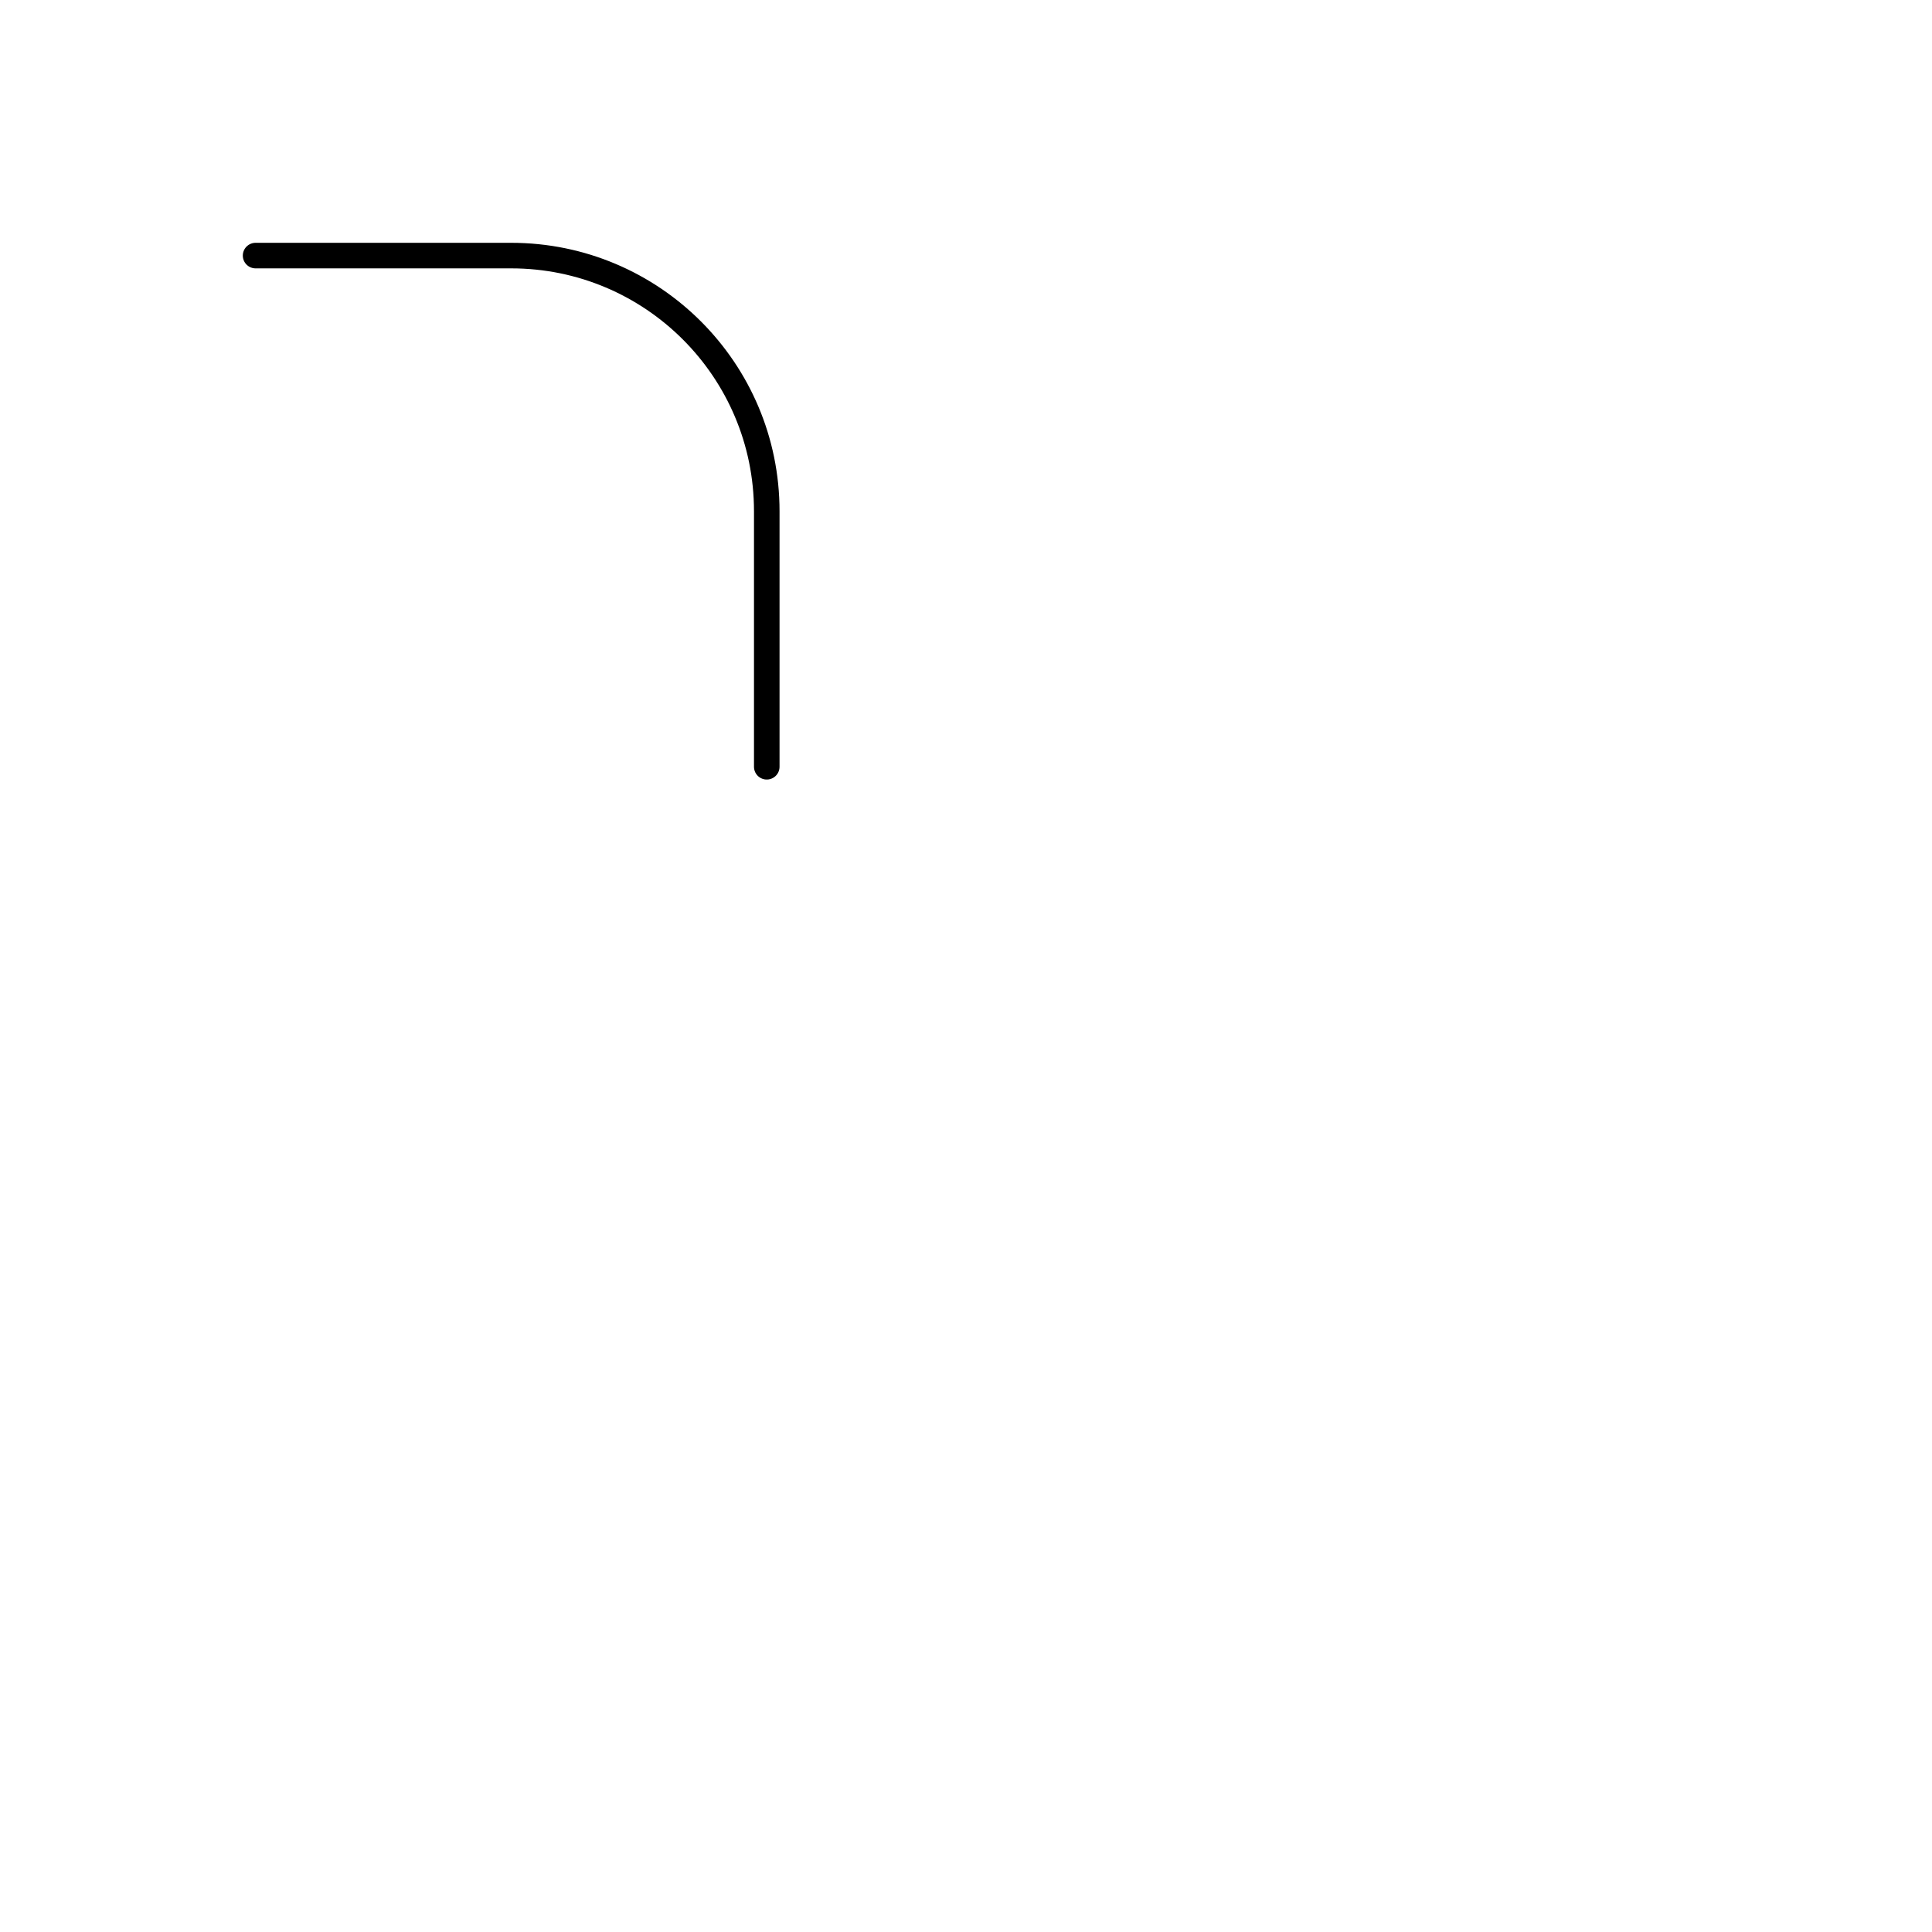
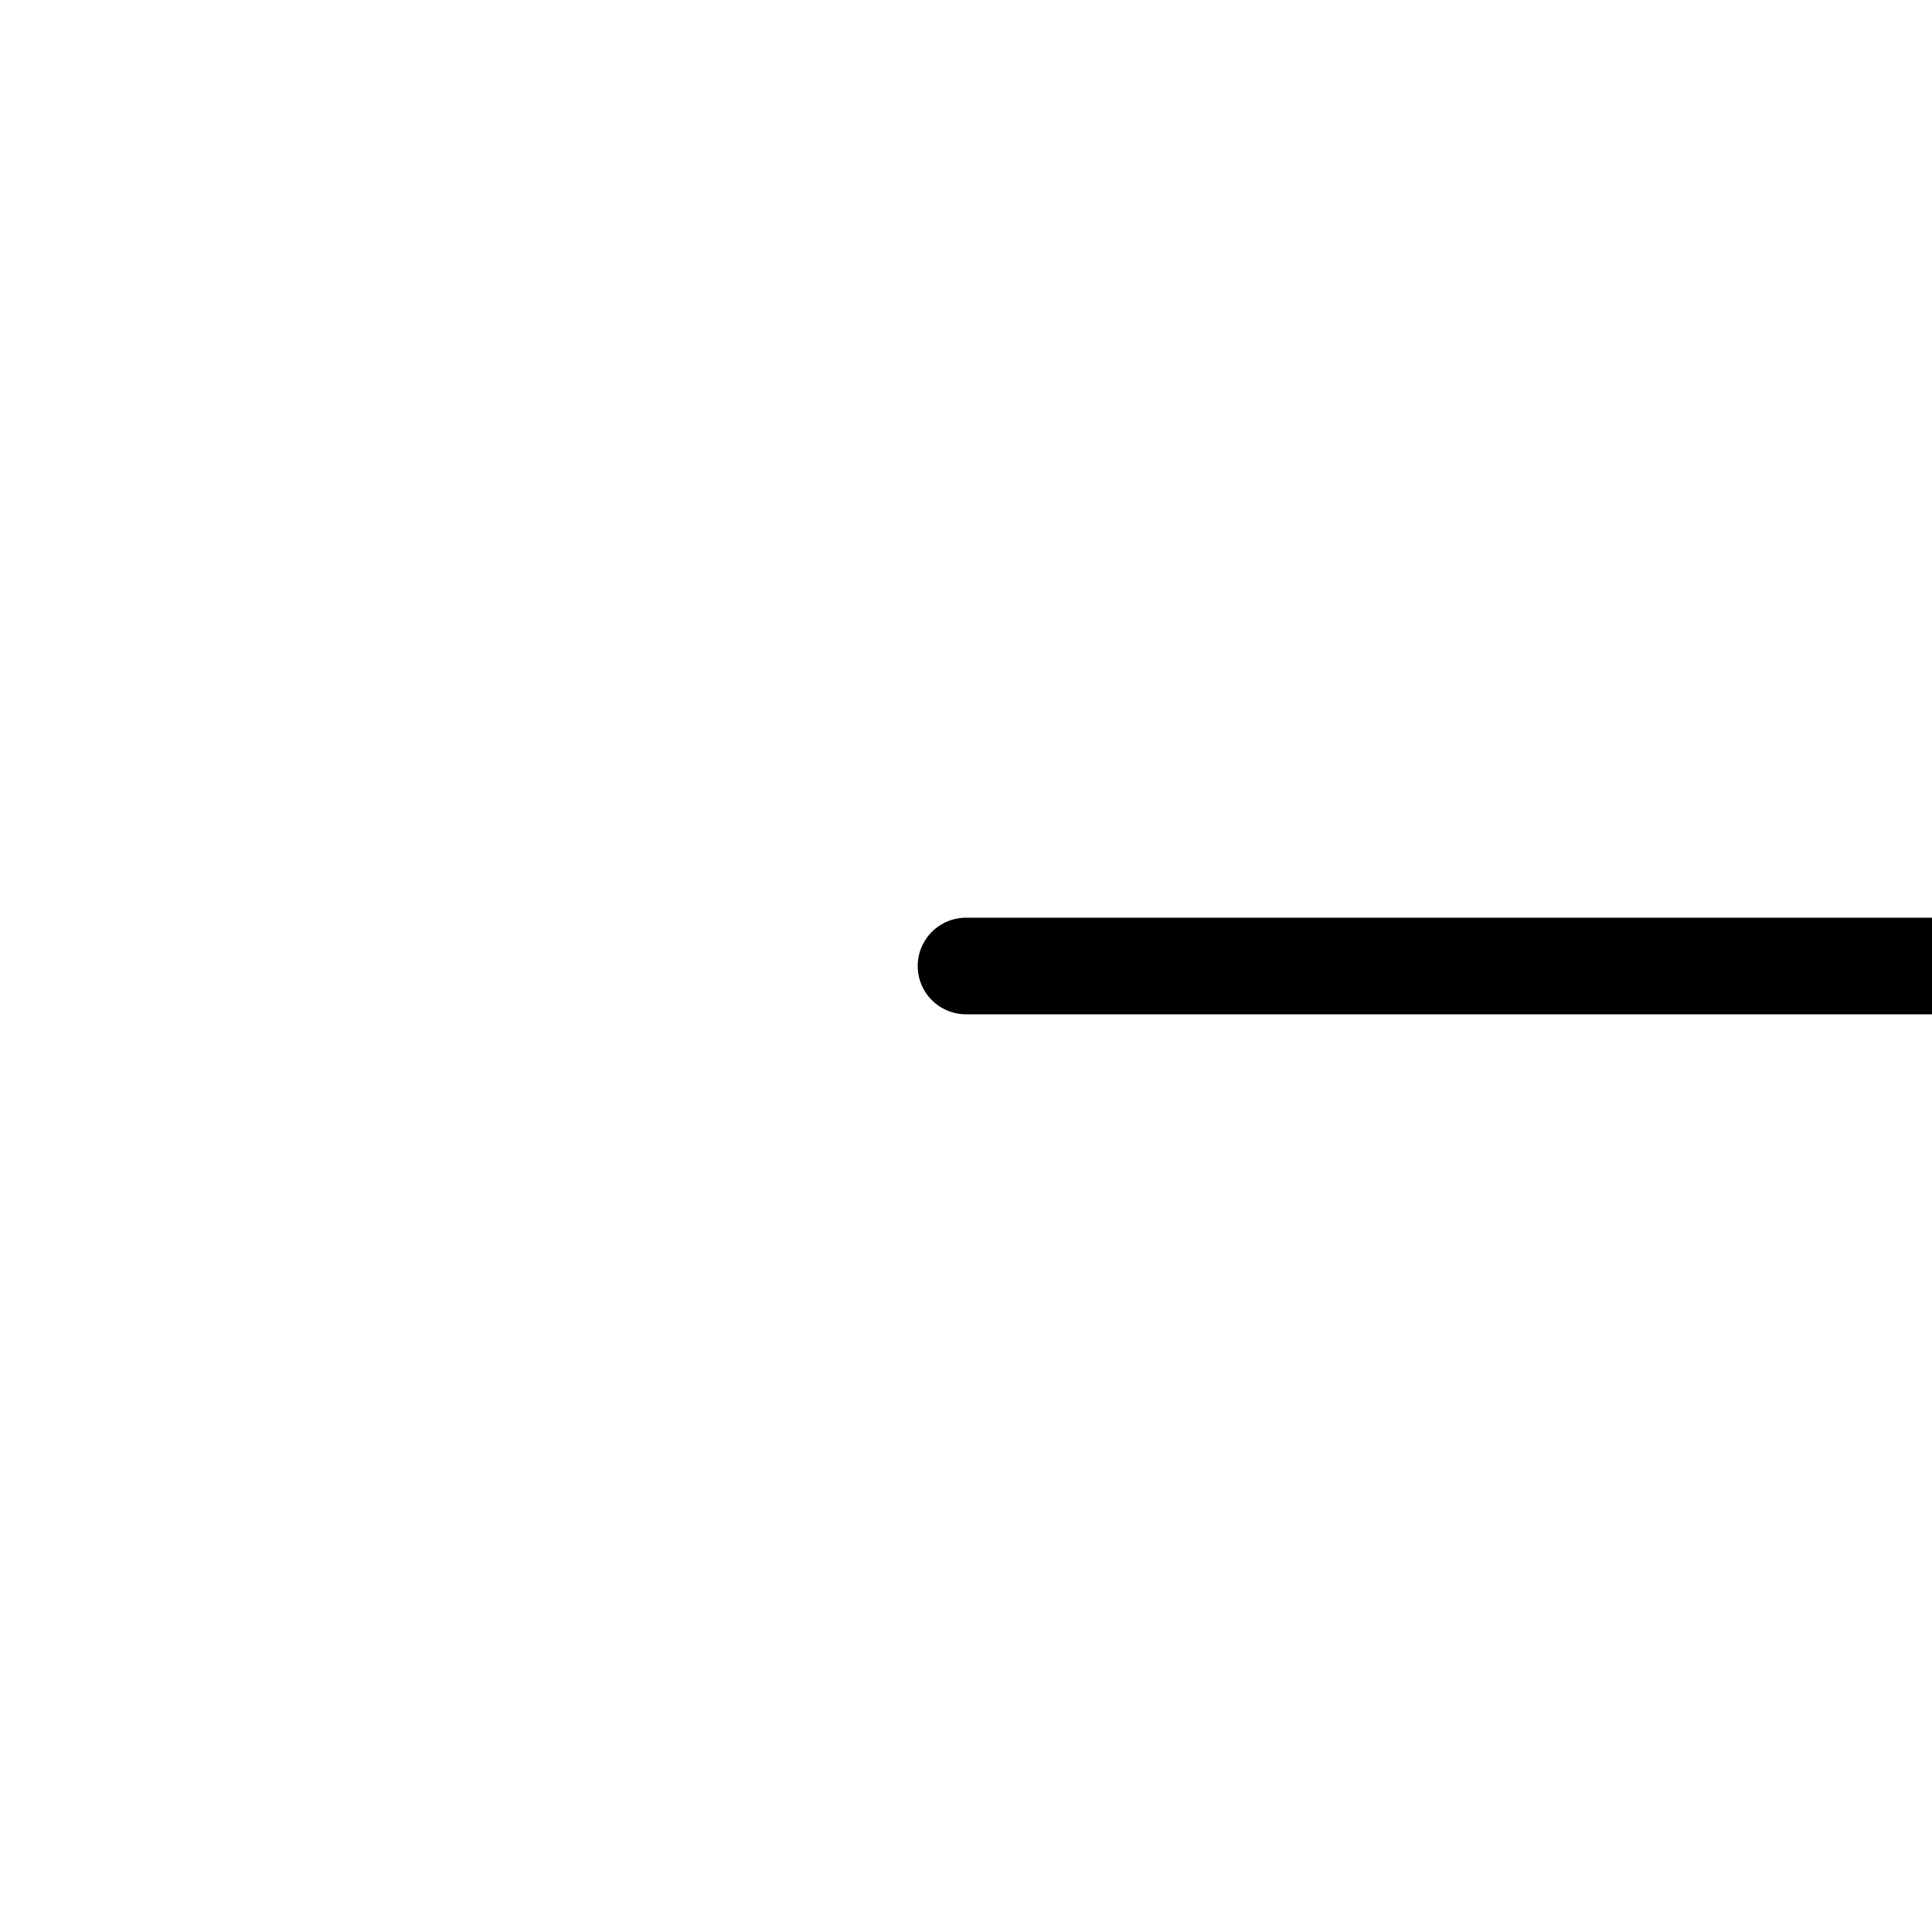
- <svg xmlns="http://www.w3.org/2000/svg" width="20mm" height="20mm" viewbox="10 10 20 20" vector-effect="non-scaling-stroke">
+ <svg xmlns="http://www.w3.org/2000/svg" width="20px" height="20px" viewbox="10 10 20 20" vector-effect="non-scaling-stroke">
  <path fill="none" stroke="#000000" stroke-width="1" stroke-linejoin="round" stroke-linecap="round" stroke-dasharray="none" d="M 10,10 L 20,10 A 10 10 0 0 1 30,20 L 30,30 " />
</svg>
